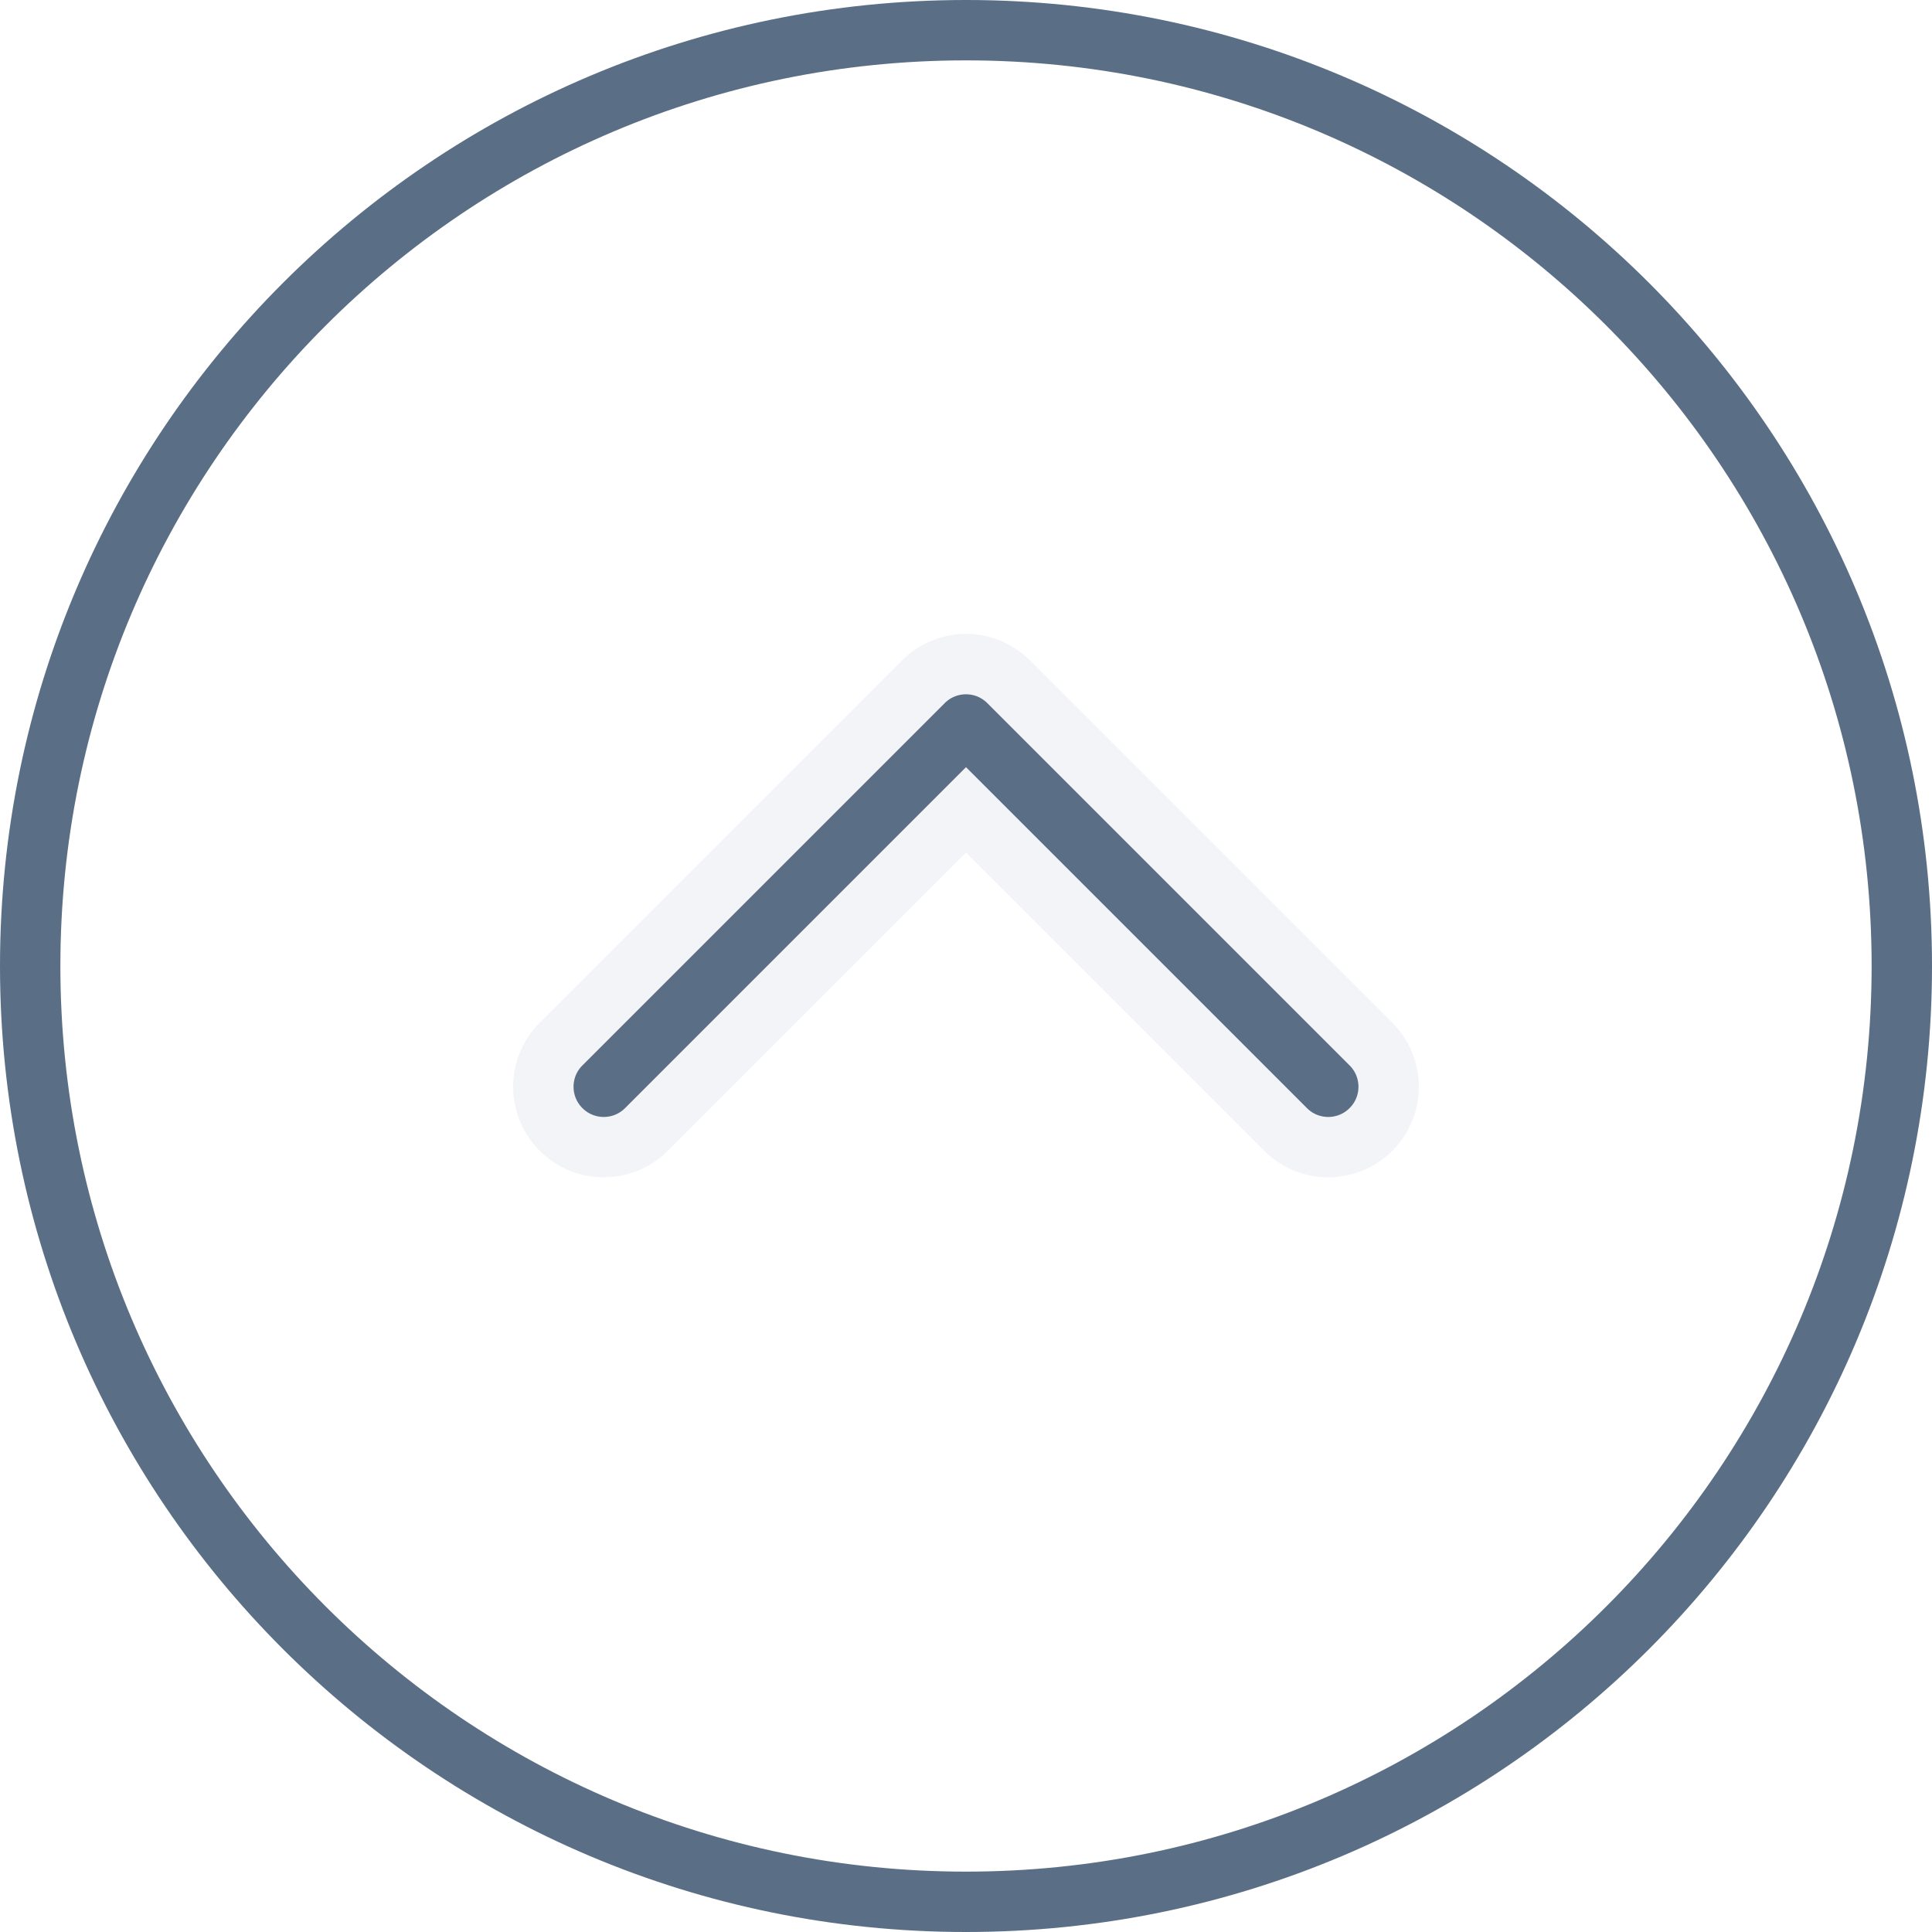
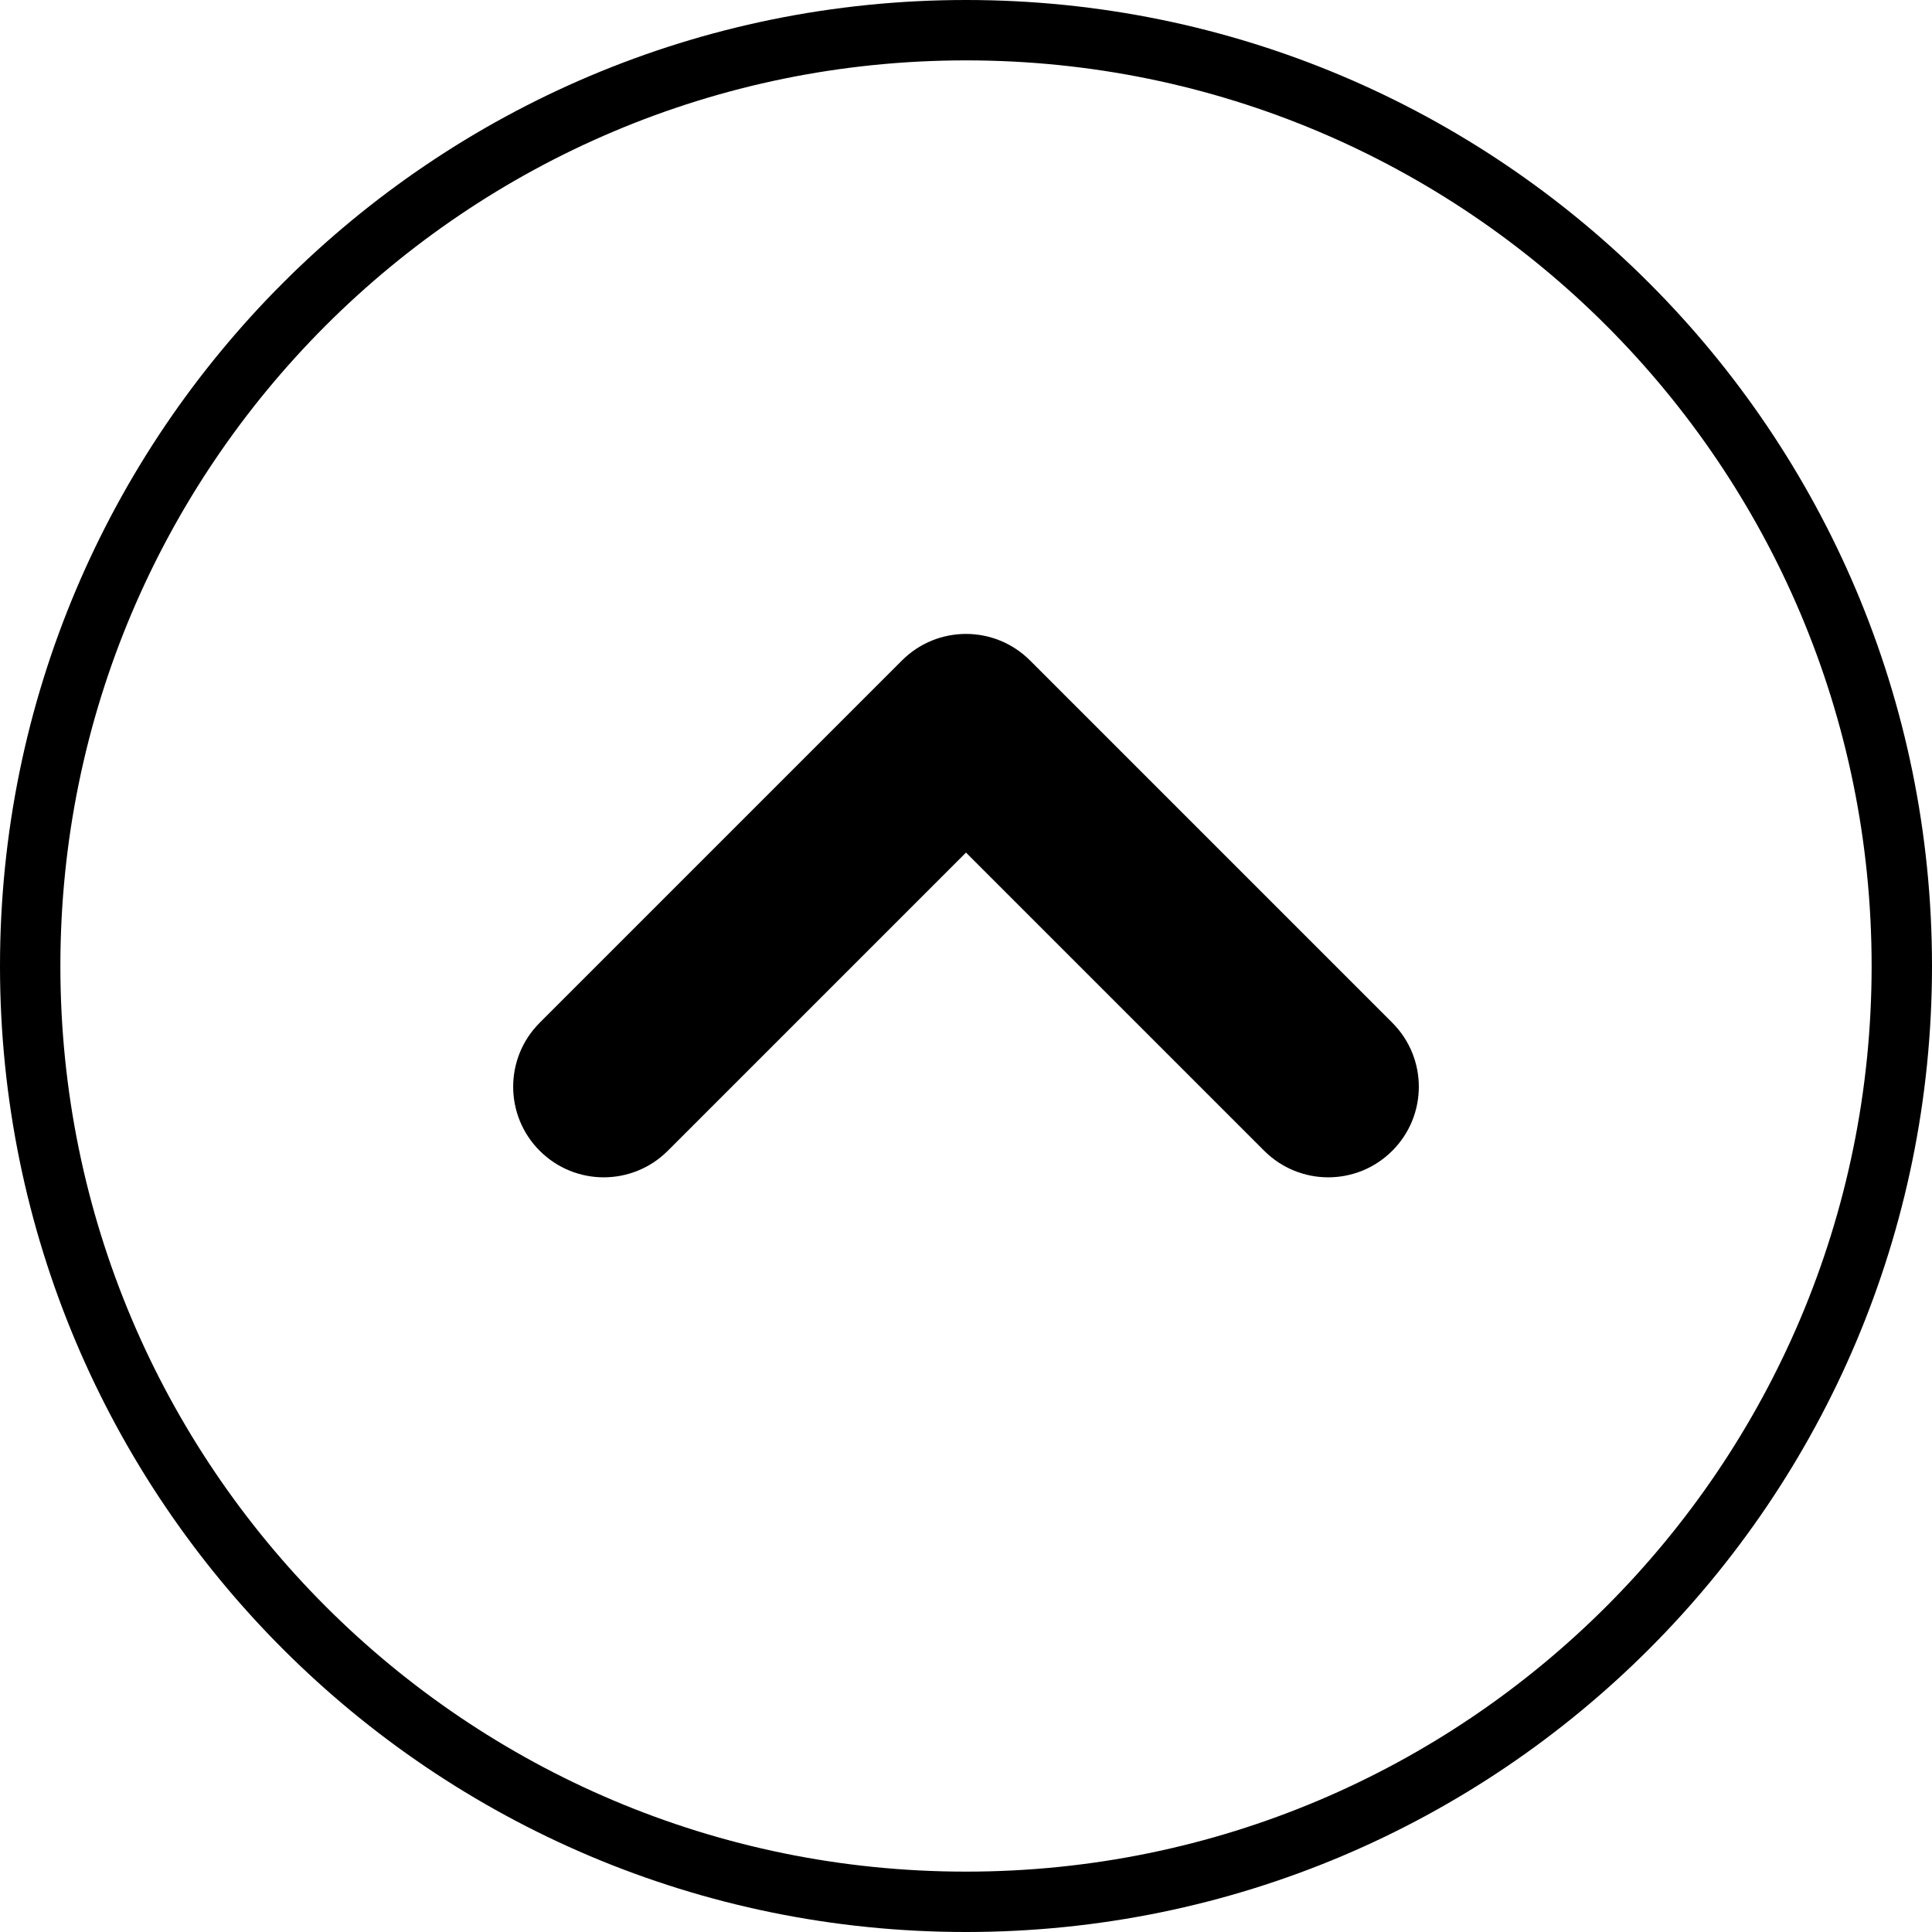
<svg xmlns="http://www.w3.org/2000/svg" width="32" height="32" viewBox="0 0 32 32" fill="none">
-   <rect x="0.5" y="31.5" width="31" height="31" rx="15.5" transform="rotate(-90 0.5 31.5)" stroke="#5A6E85" />
-   <path d="M22.707 18.707C22.317 19.098 21.683 19.098 21.293 18.707L16 13.414L10.707 18.707C10.317 19.098 9.683 19.098 9.293 18.707C8.902 18.317 8.902 17.683 9.293 17.293L15.293 11.293C15.683 10.902 16.317 10.902 16.707 11.293L22.707 17.293C23.098 17.683 23.098 18.317 22.707 18.707Z" fill="#5A6E85" stroke="#F3F4F7" strokeWidth="0.5" strokeMiterlimit="10" strokeLinecap="round" strokeLinejoin="round" />
+   <rect x="0.5" y="31.5" width="31" height="31" rx="15.5" transform="rotate(-90 0.5 31.5)" stroke="currentColor" />
+   <path d="M22.707 18.707C22.317 19.098 21.683 19.098 21.293 18.707L16 13.414L10.707 18.707C10.317 19.098 9.683 19.098 9.293 18.707C8.902 18.317 8.902 17.683 9.293 17.293L15.293 11.293C15.683 10.902 16.317 10.902 16.707 11.293L22.707 17.293C23.098 17.683 23.098 18.317 22.707 18.707Z" fill="currentColor" stroke="currentColor" strokeWidth="0.5" strokeMiterlimit="10" strokeLinecap="round" strokeLinejoin="round" />
</svg>
